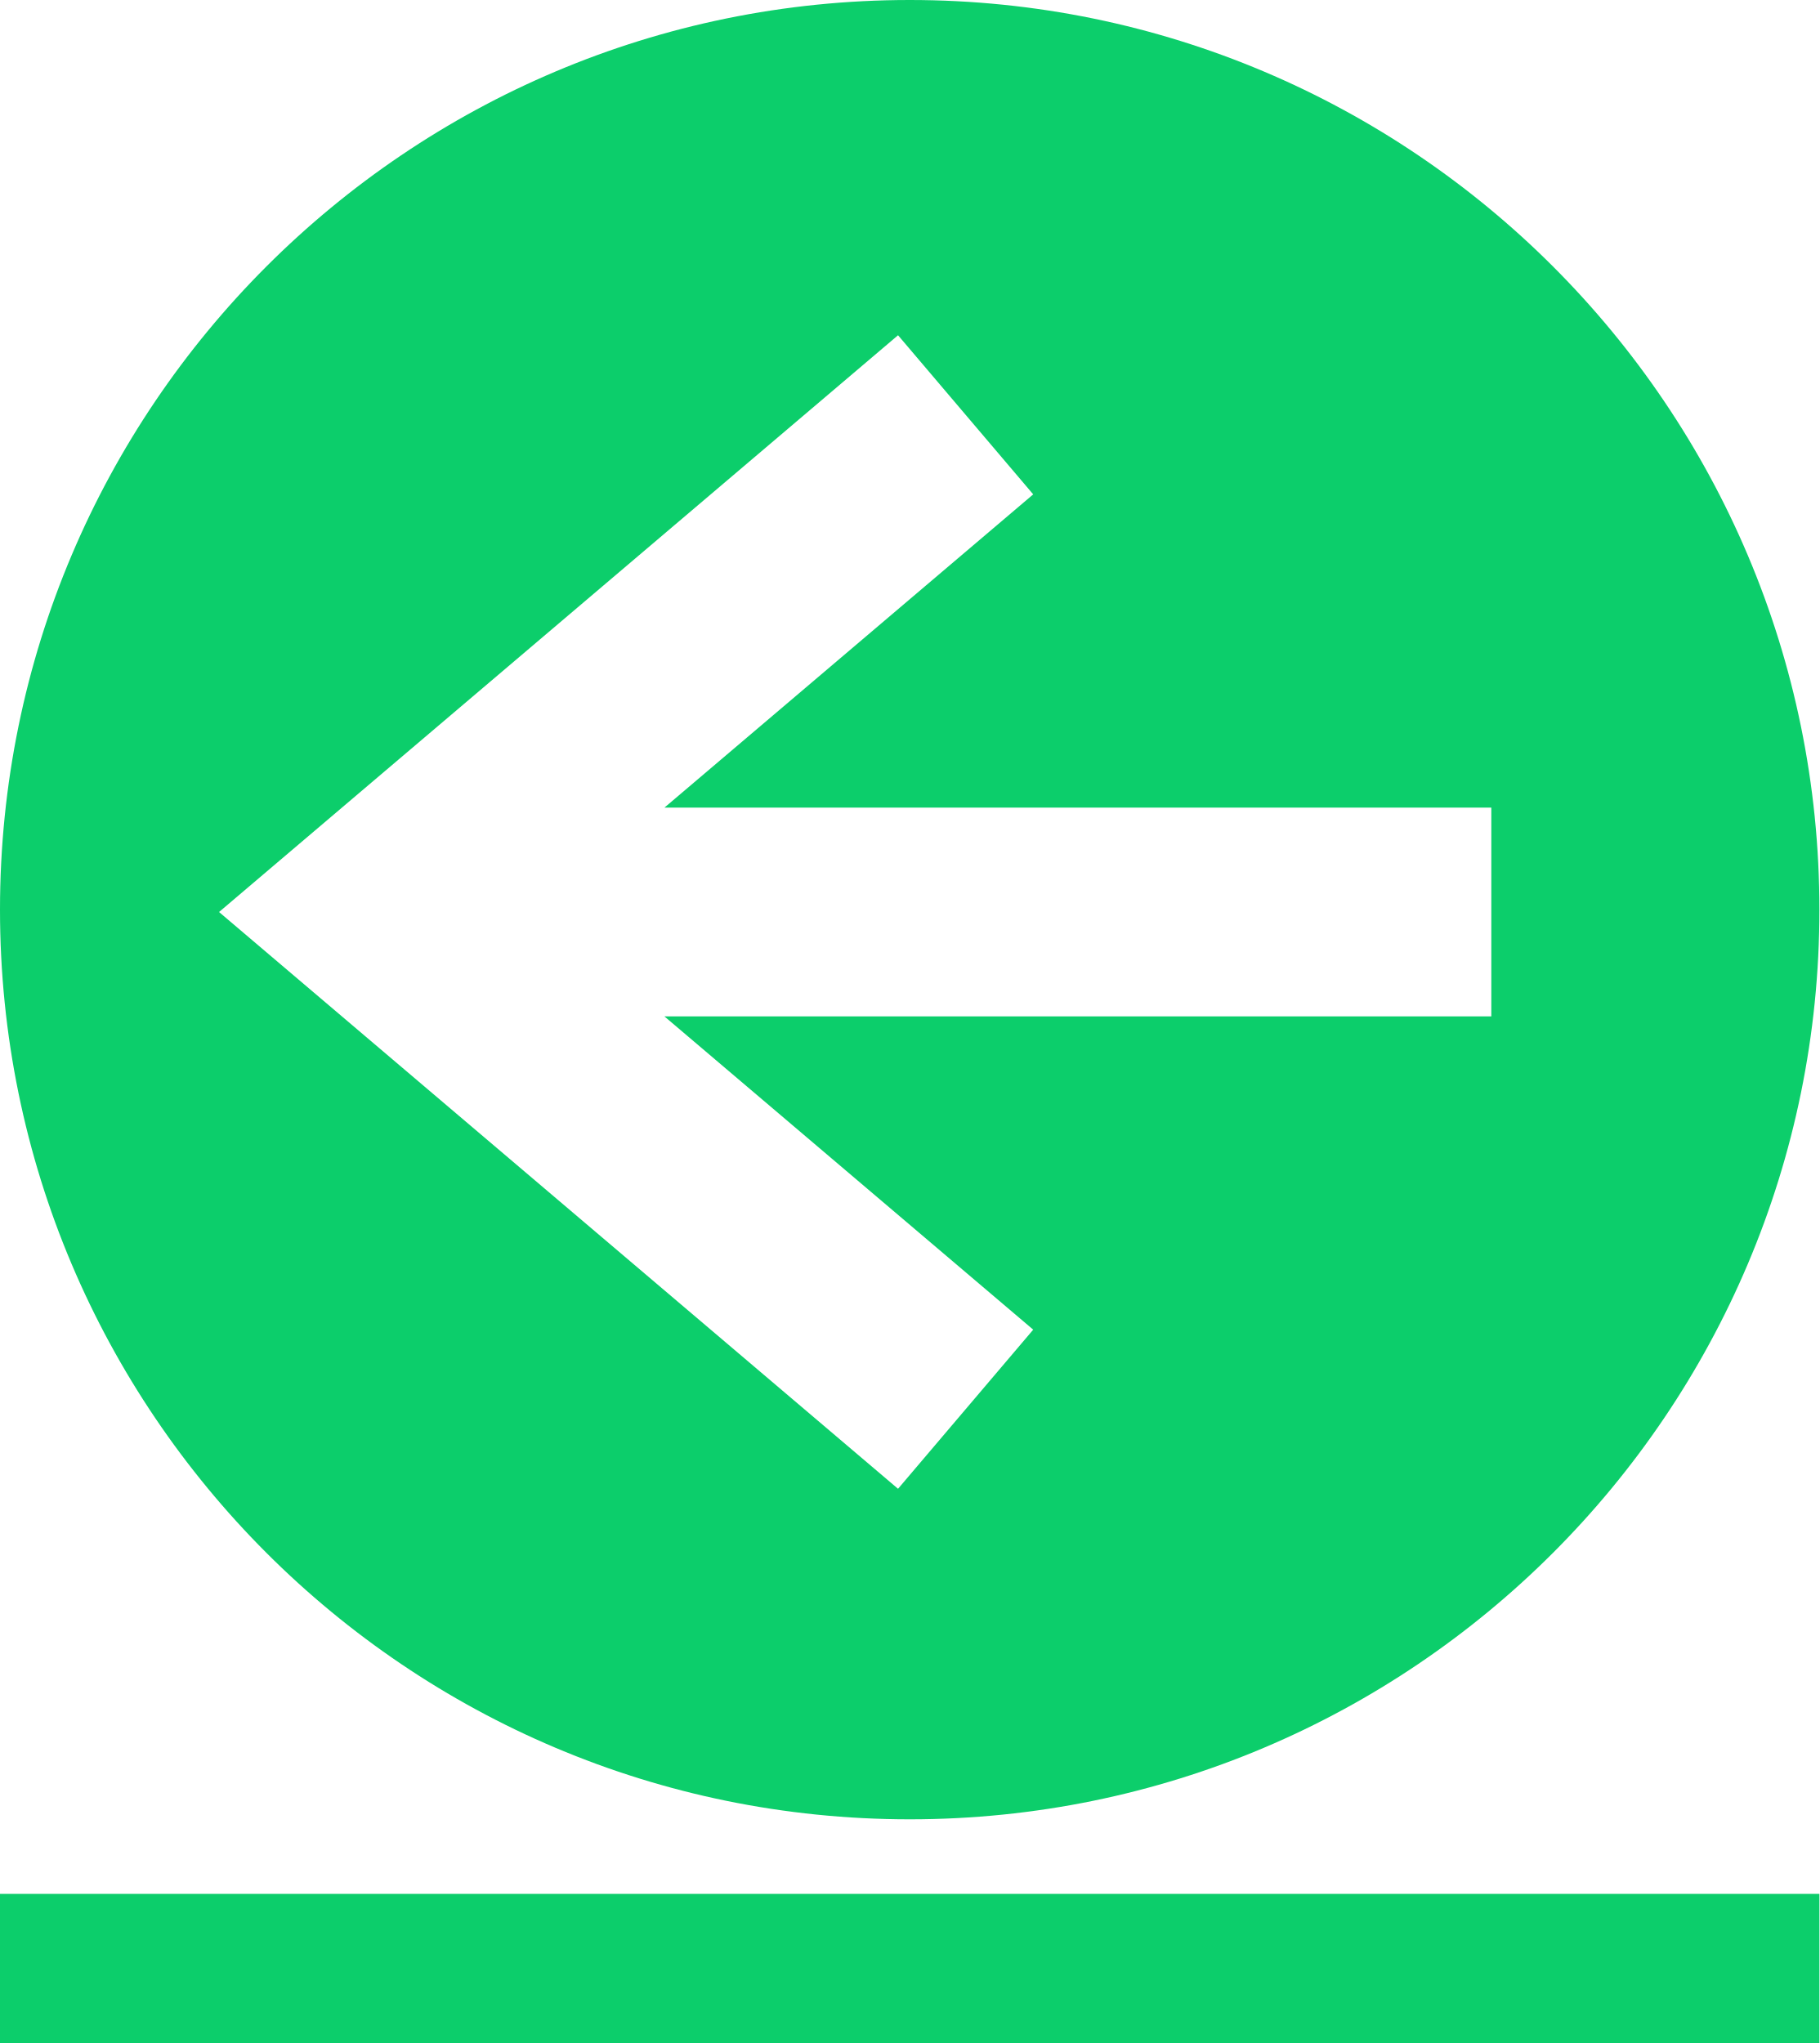
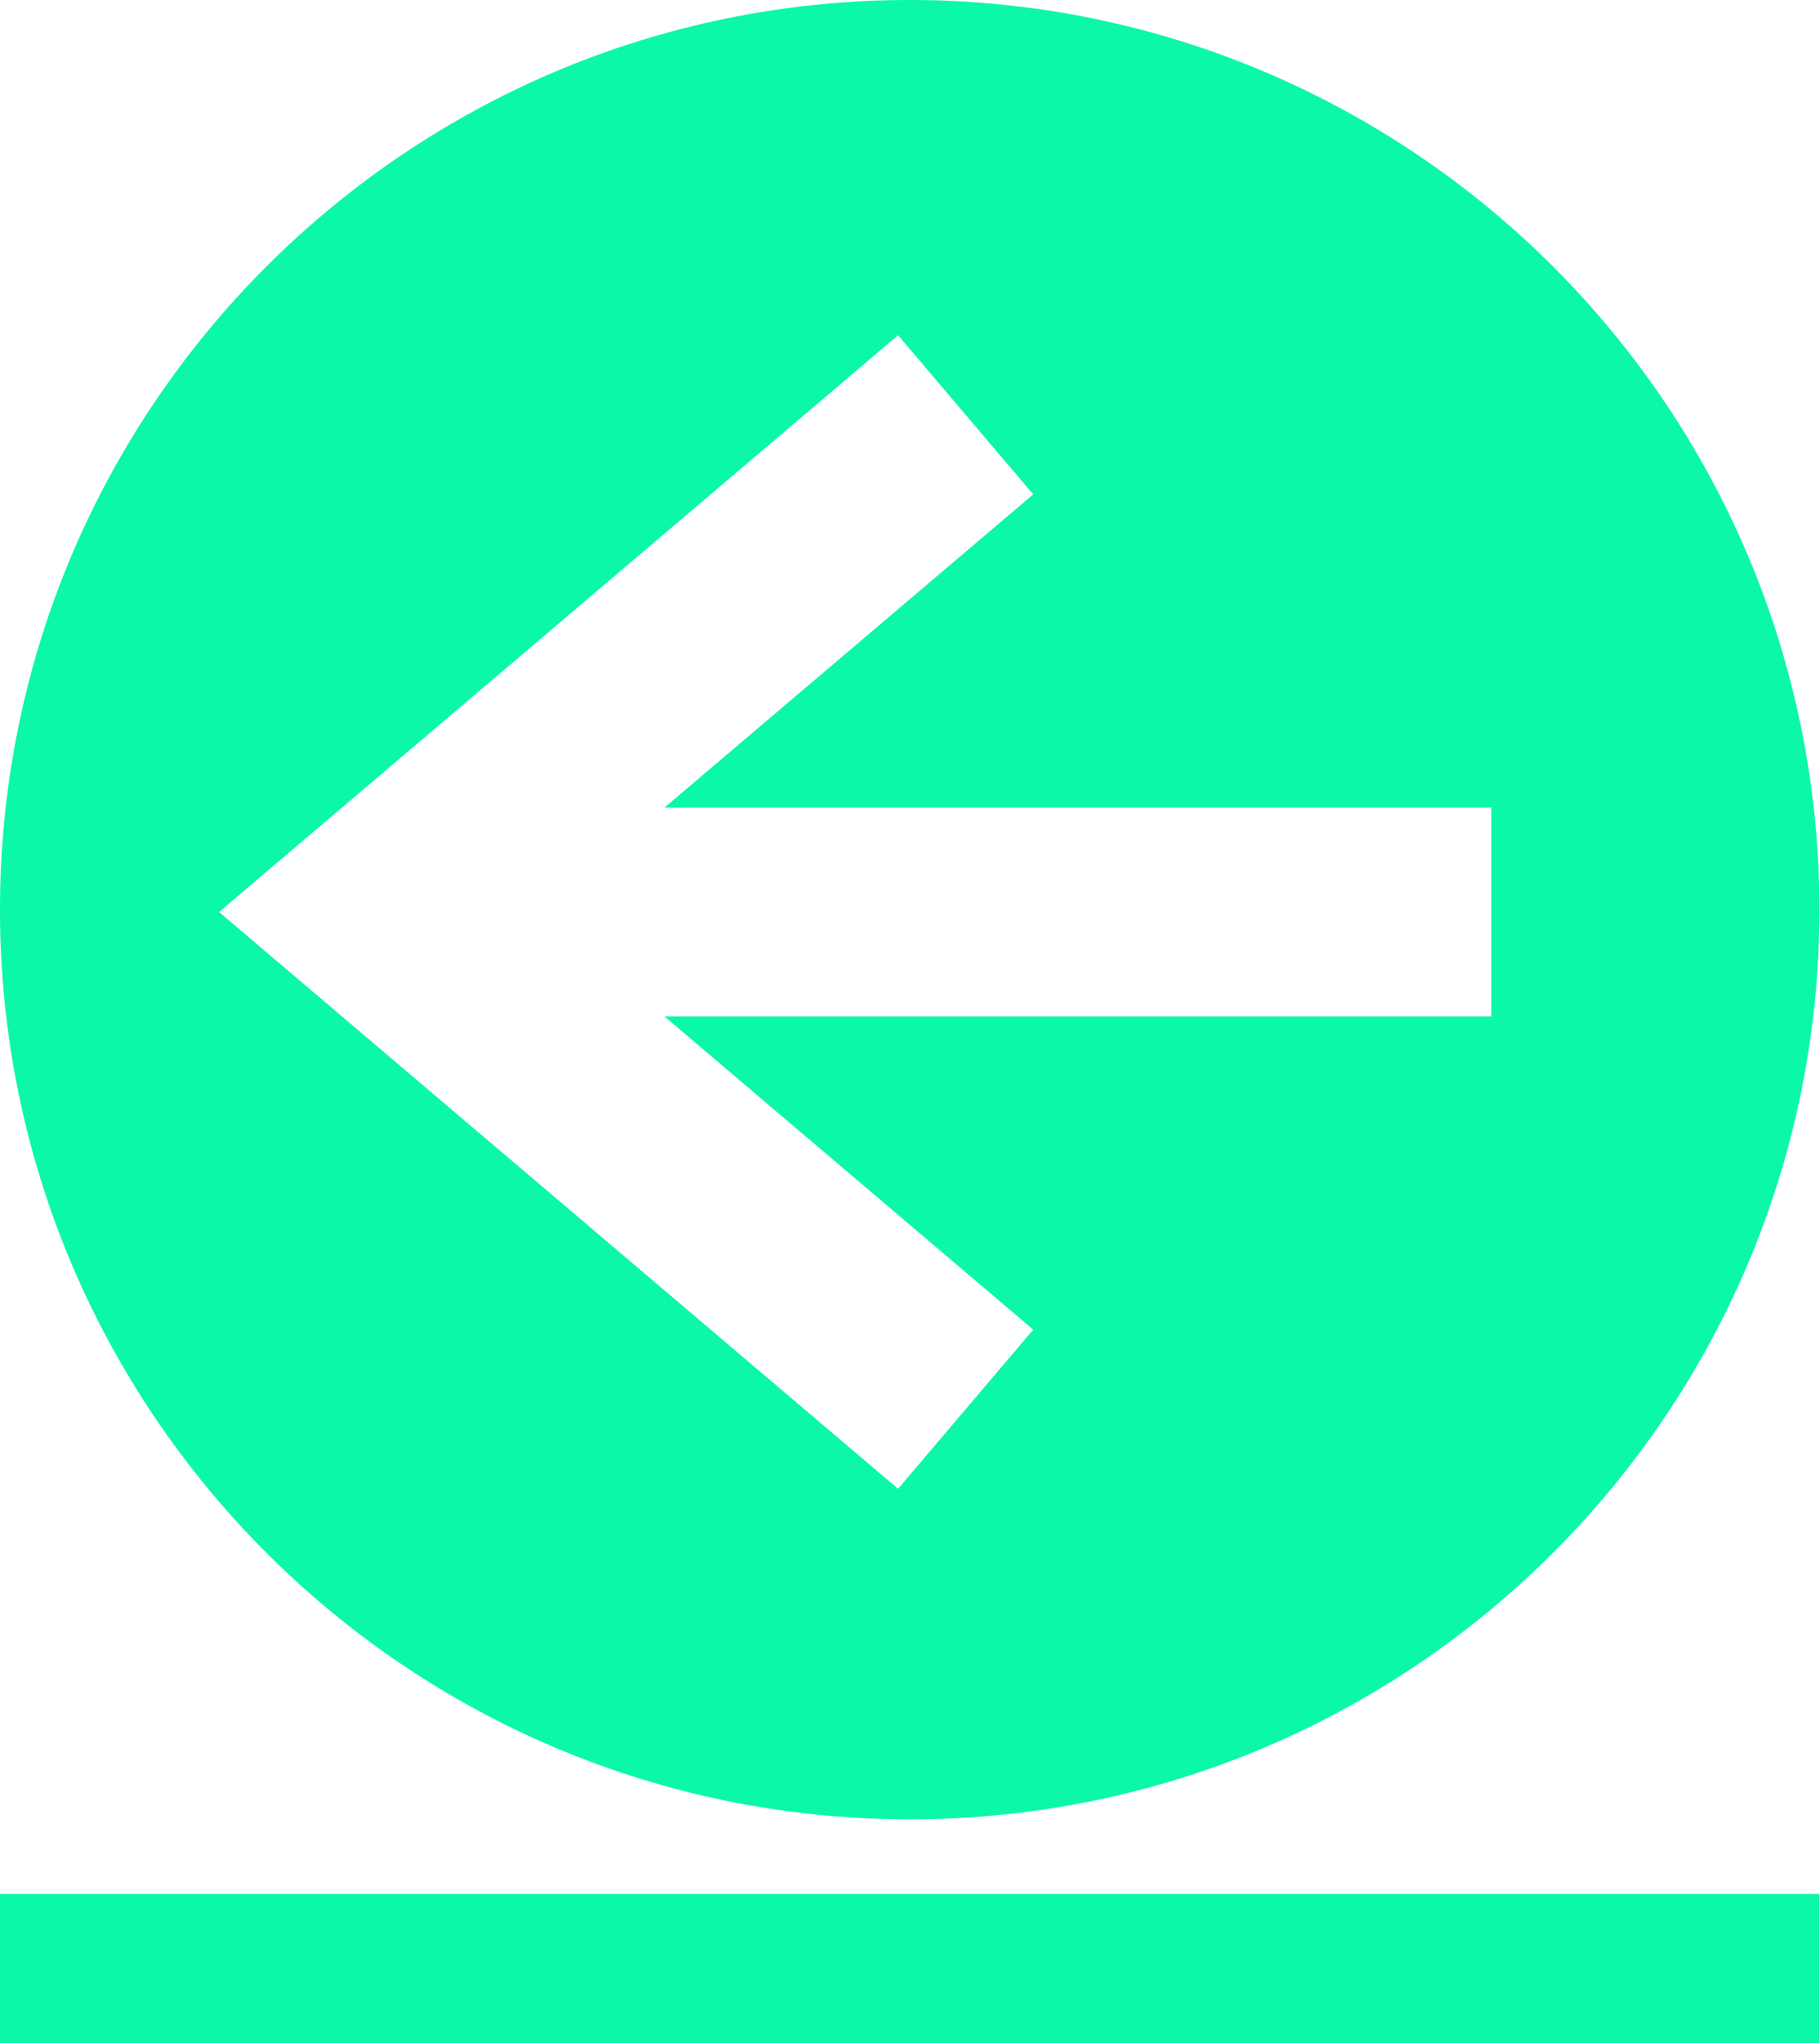
<svg xmlns="http://www.w3.org/2000/svg" xmlns:xlink="http://www.w3.org/1999/xlink" width="244" height="274" viewBox="0 0 244 274" version="1.1">
  <g id="Canvas" transform="translate(324 367)">
    <g id="b2p-btn">
      <g id="Vector">
-         <use xlink:href="#path0_stroke" transform="translate(-324 -103)" fill="#0CCE6B" />
+         <use xlink:href="#path0_stroke" transform="translate(-324 -103)" fill="#0BF8AB" />
      </g>
      <g id="b2p-btn">
-         <use xlink:href="#path1_fill" transform="matrix(6.12323e-17 -1 1 6.12323e-17 -324 -123)" fill="#0CCE6B" />
+         <use xlink:href="#path1_fill" transform="matrix(6.12323e-17 -1 1 6.12323e-17 -324 -123)" fill="#0BF8AB" />
      </g>
    </g>
  </g>
  <defs>
    <path id="path0_stroke" d="M 0 10L 244 10L 244 -10L 0 -10L 0 10Z" />
    <path id="path1_fill" fill-rule="evenodd" d="M 122 244C 189.379 244 244 189.379 244 122C 244 54.621 189.379 -4.12576e-15 122 0C 54.621 4.12576e-15 -4.12576e-15 54.621 0 122C 4.12576e-15 189.379 54.621 244 122 244ZM 132.354 41.936L 121.684 29.376L 111.014 41.936L 44.33 120.436L 65.67 138.564L 107.684 89.105L 107.684 200L 135.684 200L 135.684 89.105L 177.698 138.564L 199.038 120.436L 132.354 41.936Z" />
  </defs>
</svg>
